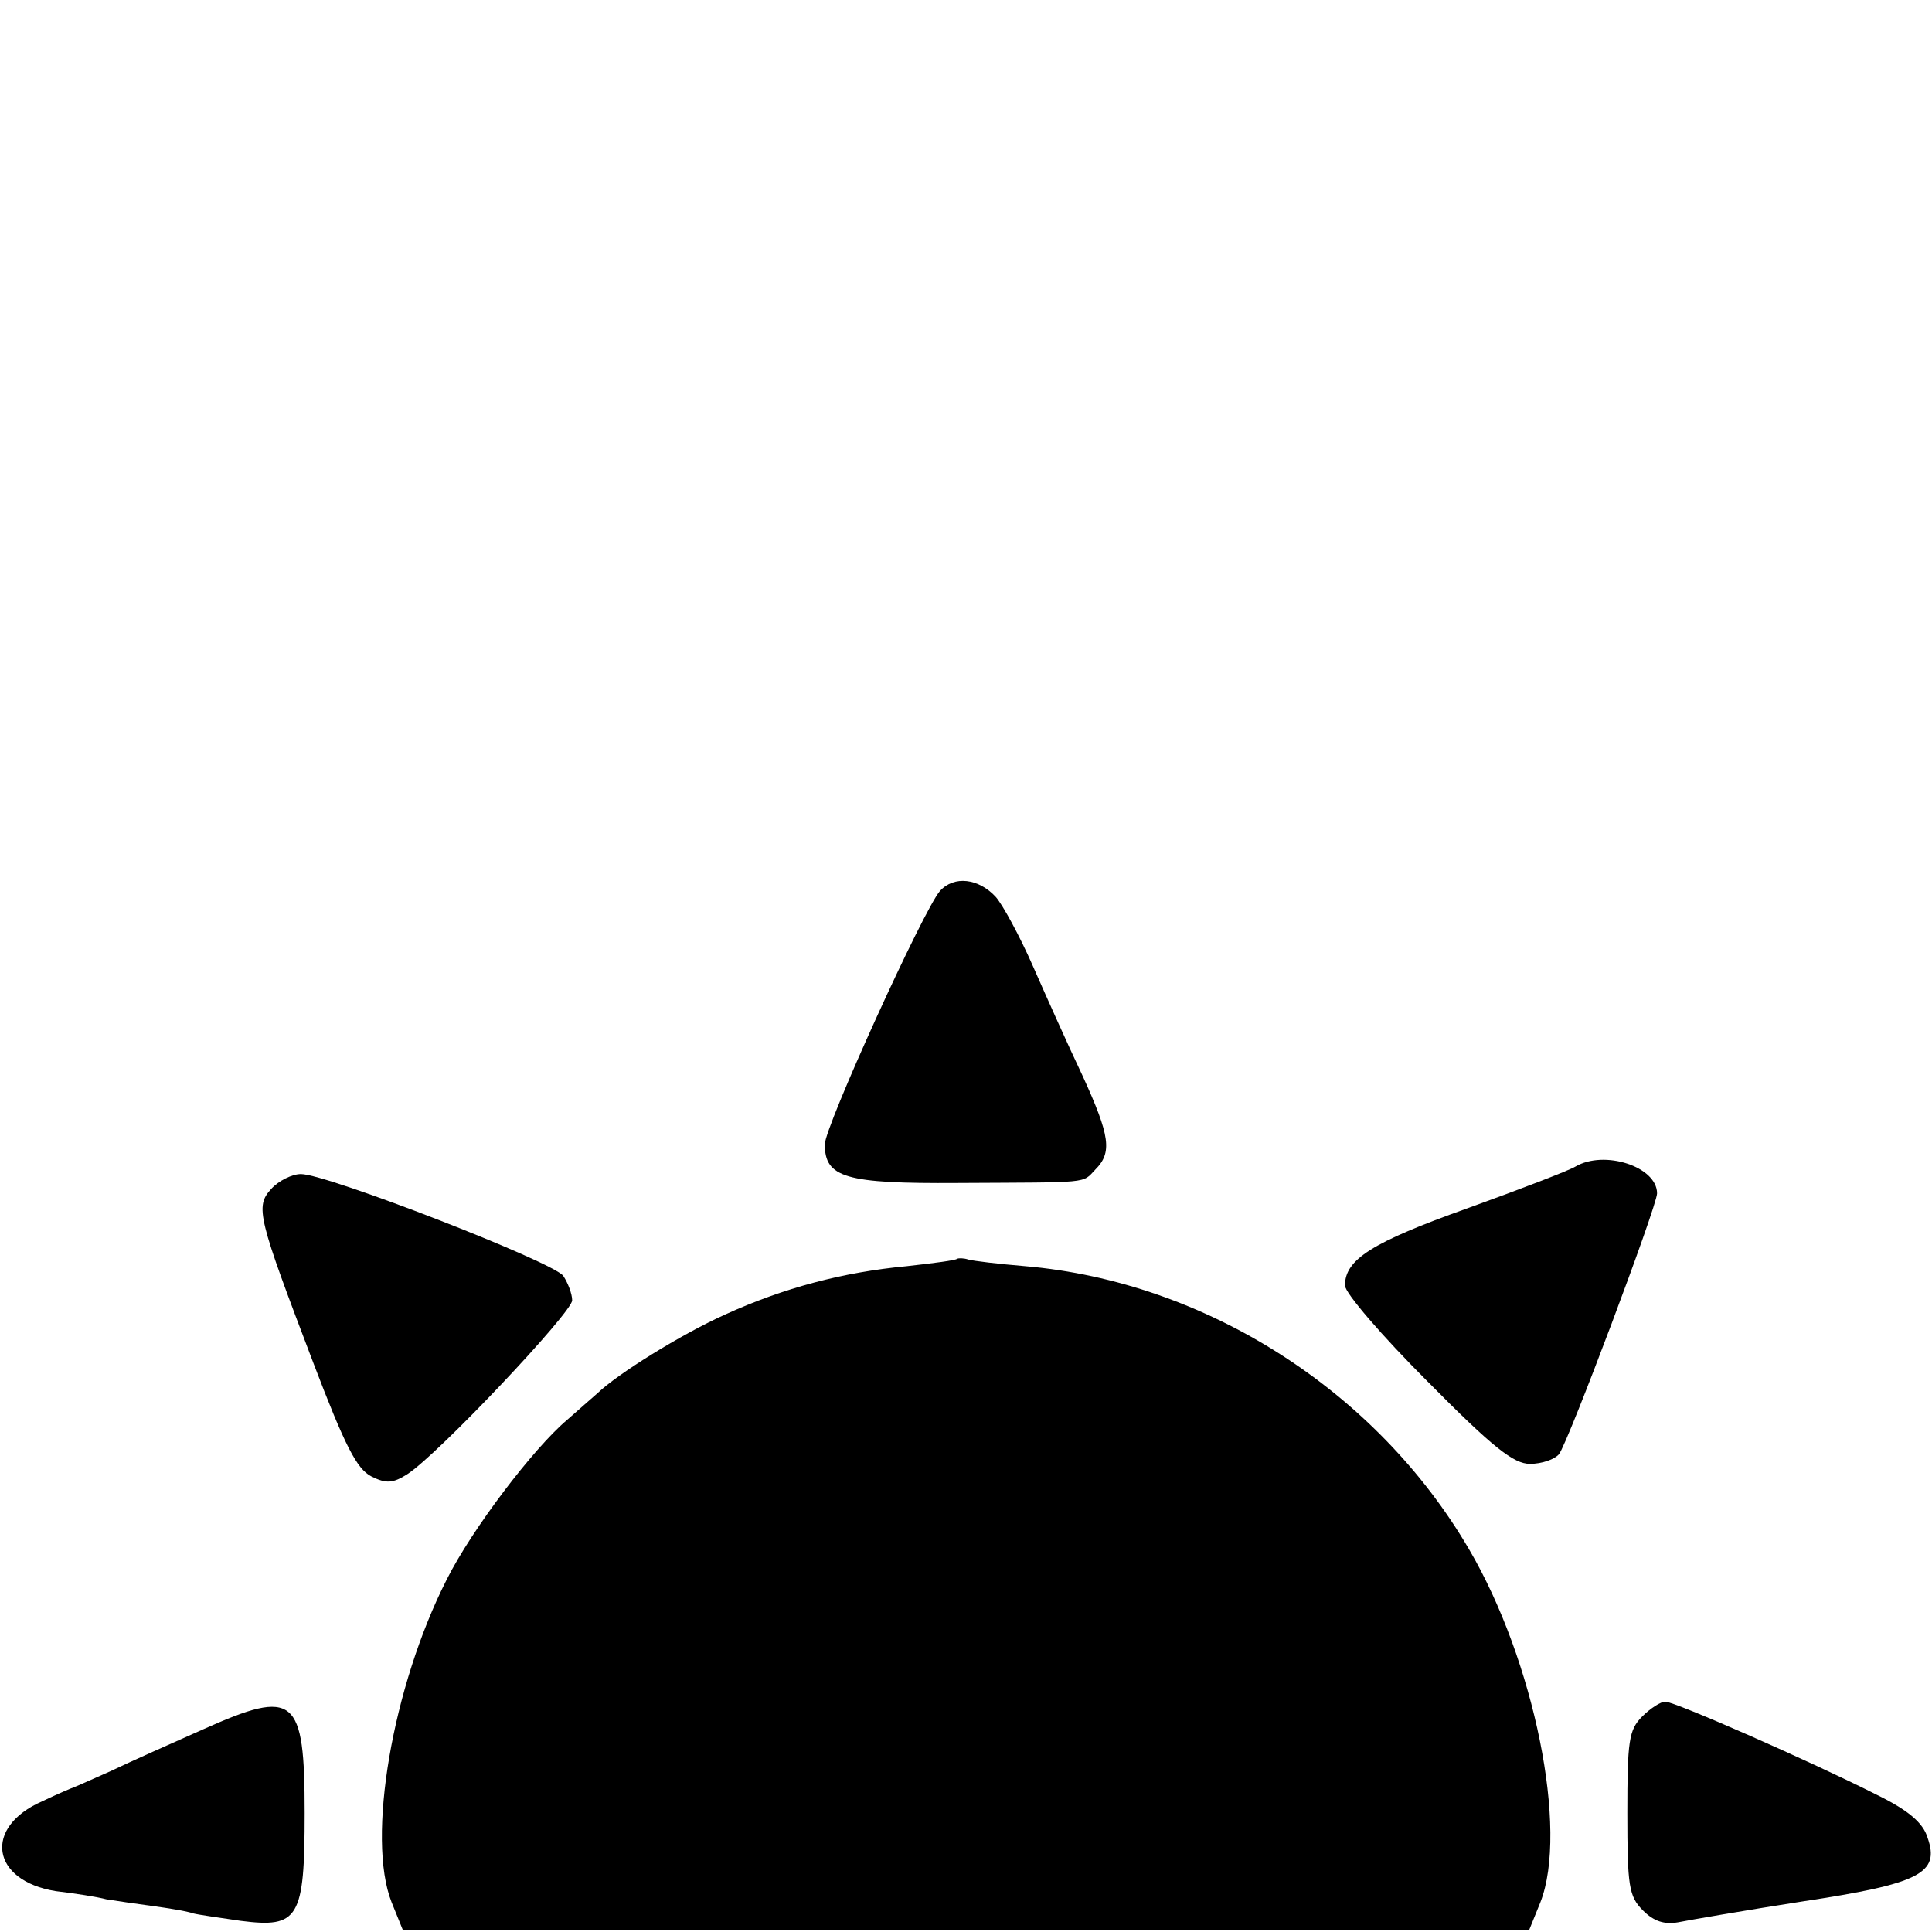
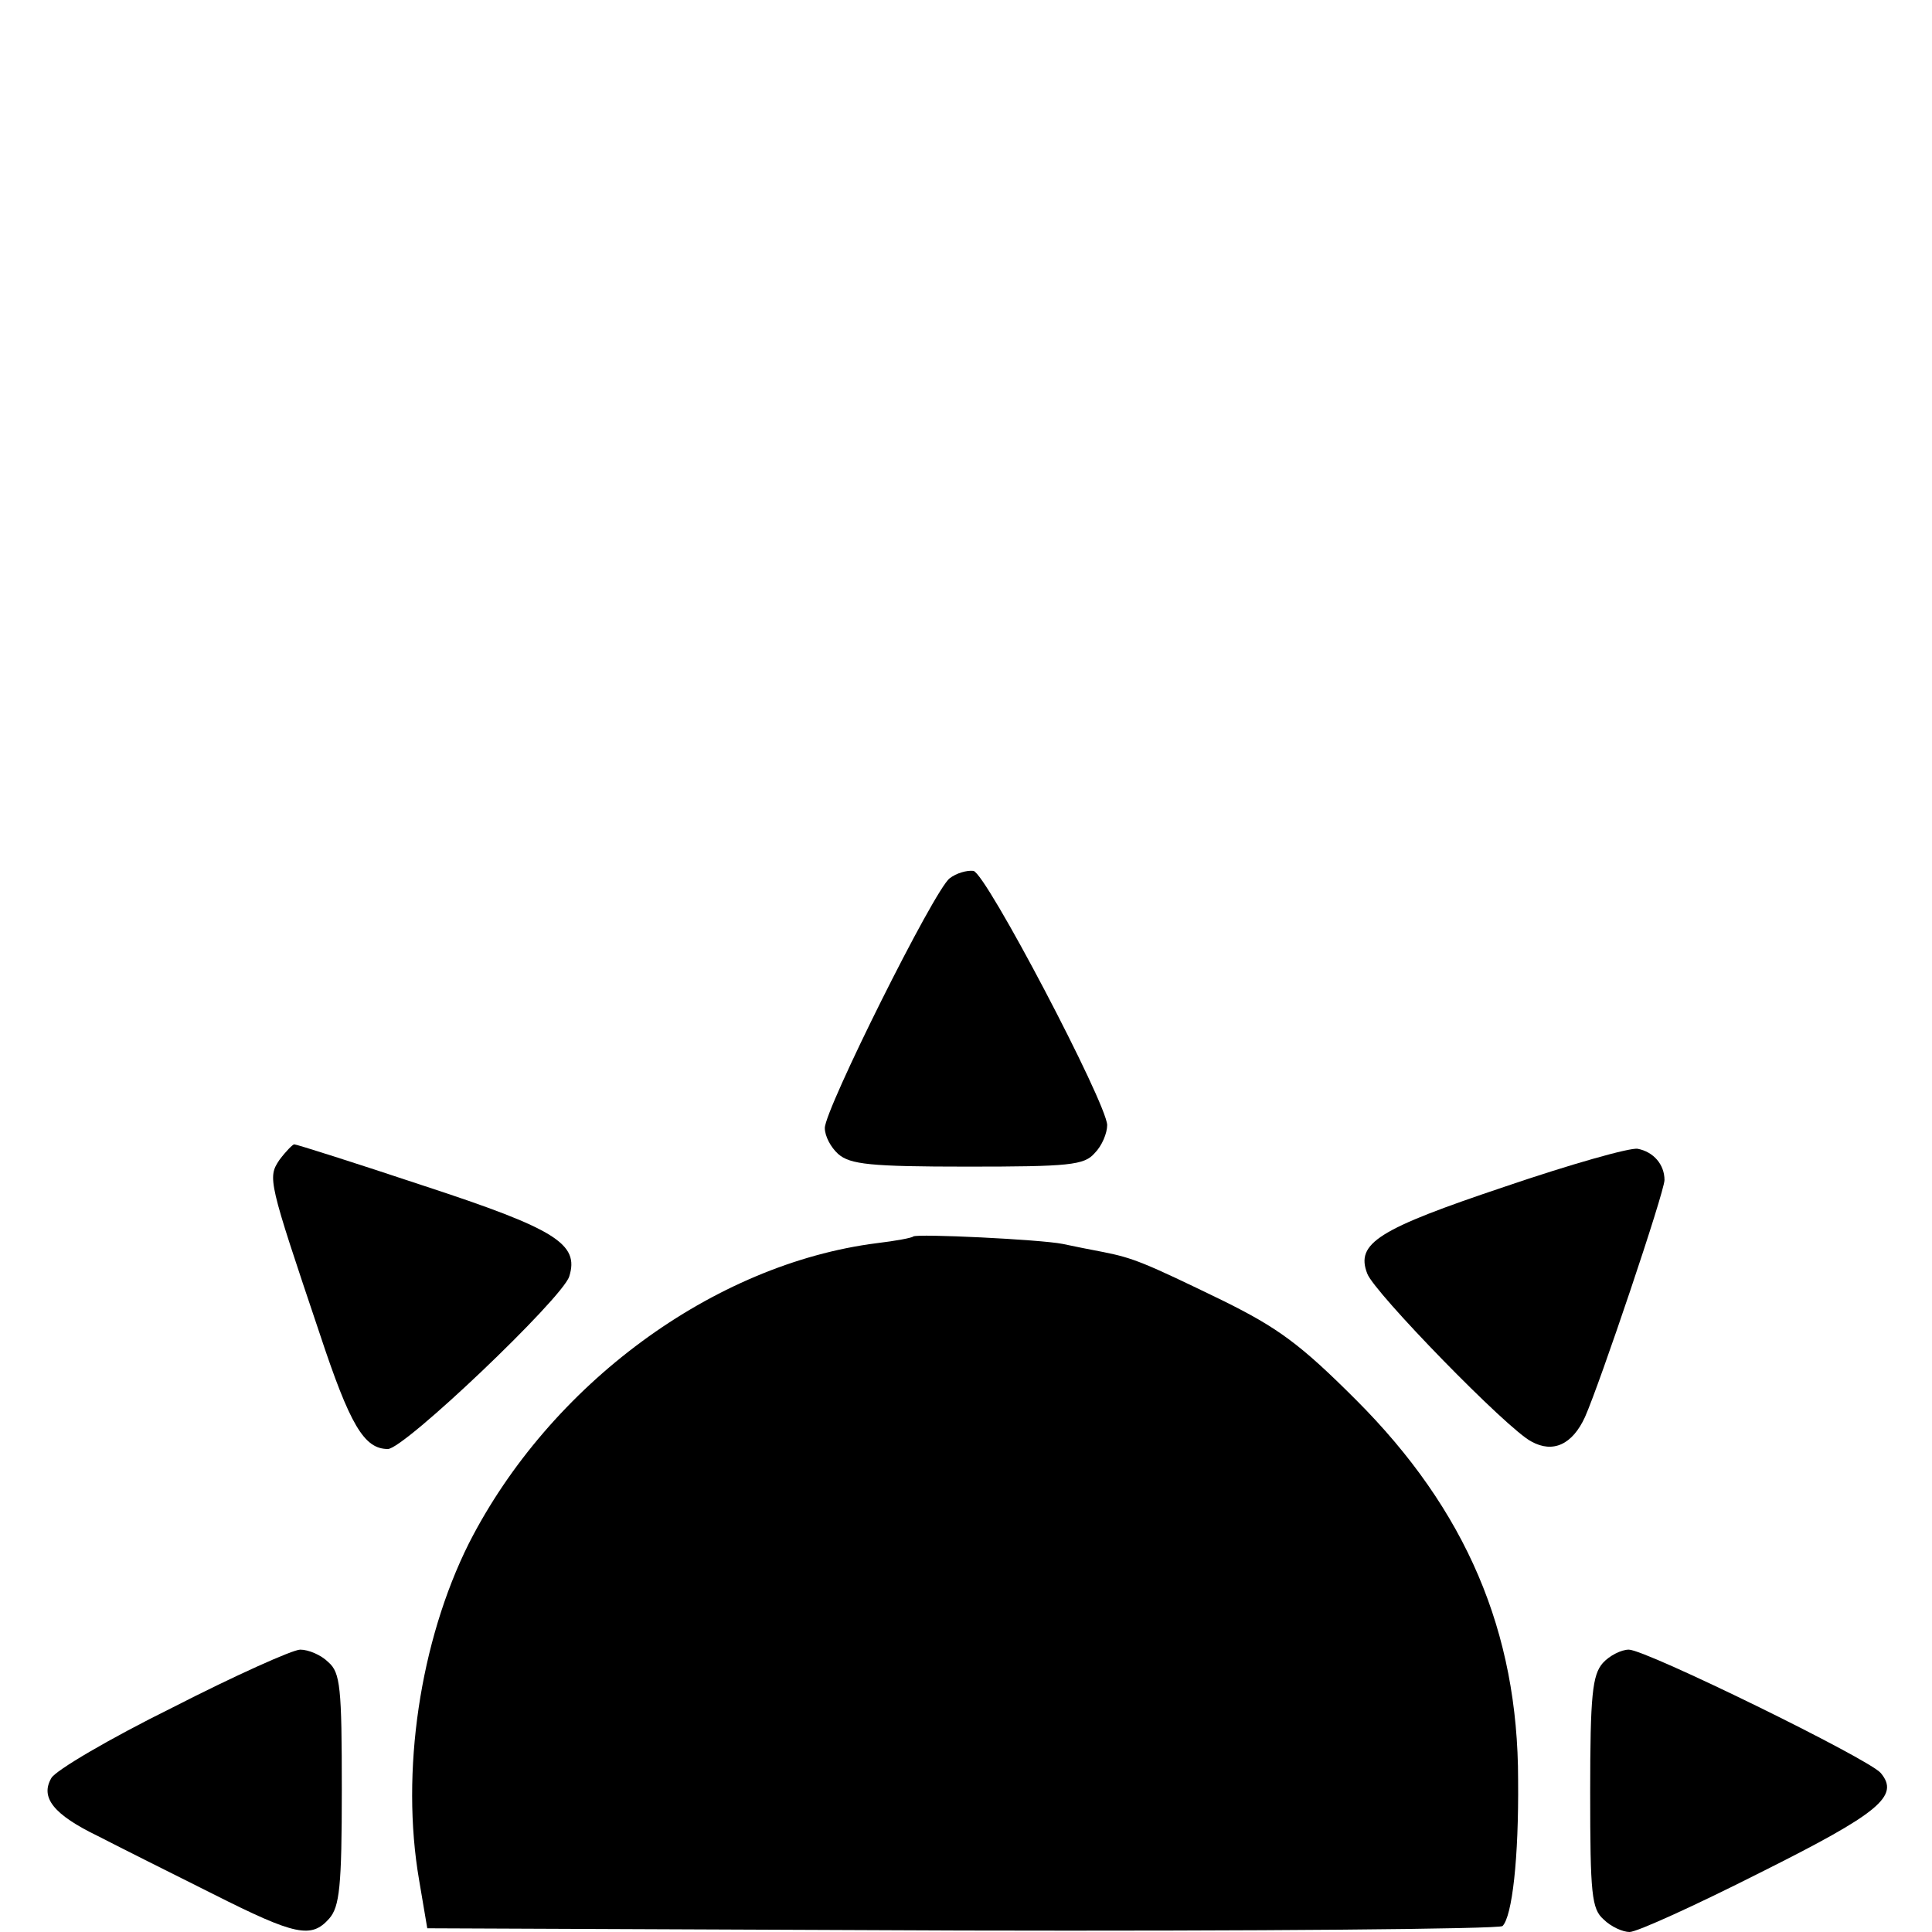
<svg xmlns="http://www.w3.org/2000/svg" version="1.0" width="260pt" height="260pt" viewBox="0 0 260 260" preserveAspectRatio="xMidYMid meet">
  <g transform="translate(0,260) scale(0.1,-0.1)" fill="#000000" stroke="none">
-     <path d="M1265 1401 c-22 -25 -155 -317 -155 -341 0 -45 28 -53 179 -52 180 1 167 -1 185 18 23 23 20 45 -17 126 -19 40 -49 107 -67 148 -18 41 -41 83 -50 93 -23 25 -56 29 -75 8z" />
-     <path d="M2120 1030 c-8 -5 -73 -30 -145 -56 -129 -46 -165 -69 -165 -104 0 -10 50 -68 111 -129 88 -89 116 -111 138 -111 16 0 33 6 39 13 12 15 132 334 132 351 0 36 -71 59 -110 36z" />
-     <path d="M365 1000 c-22 -24 -18 -38 57 -235 42 -110 58 -142 78 -152 20 -10 29 -9 48 3 42 27 222 218 222 234 0 9 -6 24 -12 33 -14 19 -318 137 -353 137 -12 0 -30 -9 -40 -20z" />
-     <path d="M1288 906 c-1 -2 -32 -6 -68 -10 -85 -8 -165 -29 -244 -65 -60 -27 -145 -80 -172 -106 -7 -6 -25 -22 -41 -36 -45 -38 -128 -147 -162 -215 -73 -144 -108 -348 -74 -434 l15 -37 758 0 758 0 15 37 c38 97 -8 325 -96 475 -125 214 -355 360 -597 381 -36 3 -70 7 -77 9 -6 2 -13 2 -15 1z" />
-     <path d="M274 273 c-43 -19 -99 -44 -124 -56 -25 -11 -47 -21 -50 -22 -3 -1 -22 -9 -43 -19 -80 -35 -69 -107 18 -121 26 -3 57 -8 68 -11 12 -2 40 -6 62 -9 22 -3 47 -7 55 -10 8 -2 37 -6 64 -10 78 -10 86 3 86 145 0 157 -13 168 -136 113z" />
-     <path d="M2210 290 c-18 -18 -20 -33 -20 -130 0 -98 2 -112 21 -131 15 -15 29 -19 47 -16 15 3 90 16 167 28 159 24 186 38 169 86 -6 20 -26 37 -69 58 -87 44 -271 125 -284 125 -6 0 -20 -9 -31 -20z" />
+     <path d="M1278 1418 c-21 -16 -168 -311 -168 -336 0 -11 8 -26 18 -35 16 -14 43 -17 174 -17 137 0 157 2 171 18 10 10 17 27 17 38 -1 30 -163 339 -180 342 -9 1 -23 -3 -32 -10z" />
+     <path d="M376 1039 c-16 -24 -15 -28 54 -233 41 -124 60 -156 92 -156 22 0 234 202 244 232 14 44 -18 64 -195 122 -93 31 -172 56 -175 56 -2 0 -11 -9 -20 -21z" />
+     <path d="M2025 1003 c-170 -57 -201 -76 -185 -117 9 -25 189 -210 221 -226 29 -16 55 -4 72 33 20 45 107 303 107 319 0 21 -15 38 -36 42 -10 2 -91 -21 -179 -51z" />
+     <path d="M1229 936 c-2 -2 -24 -6 -49 -9 -220 -28 -440 -190 -549 -404 -66 -132 -92 -308 -67 -453 l11 -65 719 -3 c396 -1 724 2 728 6 13 13 22 91 21 197 0 199 -70 363 -218 511 -75 75 -105 97 -180 134 -105 51 -120 57 -160 65 -16 3 -41 8 -55 11 -30 6 -196 14 -201 10z" />
+     <path d="M232 302 c-85 -42 -158 -85 -163 -95 -15 -26 3 -49 63 -78 29 -15 99 -50 155 -78 111 -56 132 -60 156 -33 14 16 17 43 17 174 0 137 -2 157 -18 171 -10 10 -27 17 -38 17 -10 0 -88 -35 -172 -78z" />
+     <path d="M2157 362 c-14 -16 -17 -43 -17 -174 0 -137 2 -157 18 -171 10 -10 26 -17 35 -17 10 0 89 36 176 80 160 80 188 103 162 134 -16 19 -316 166 -339 166 -10 0 -26 -8 -35 -18z" />
  </g>
</svg>
